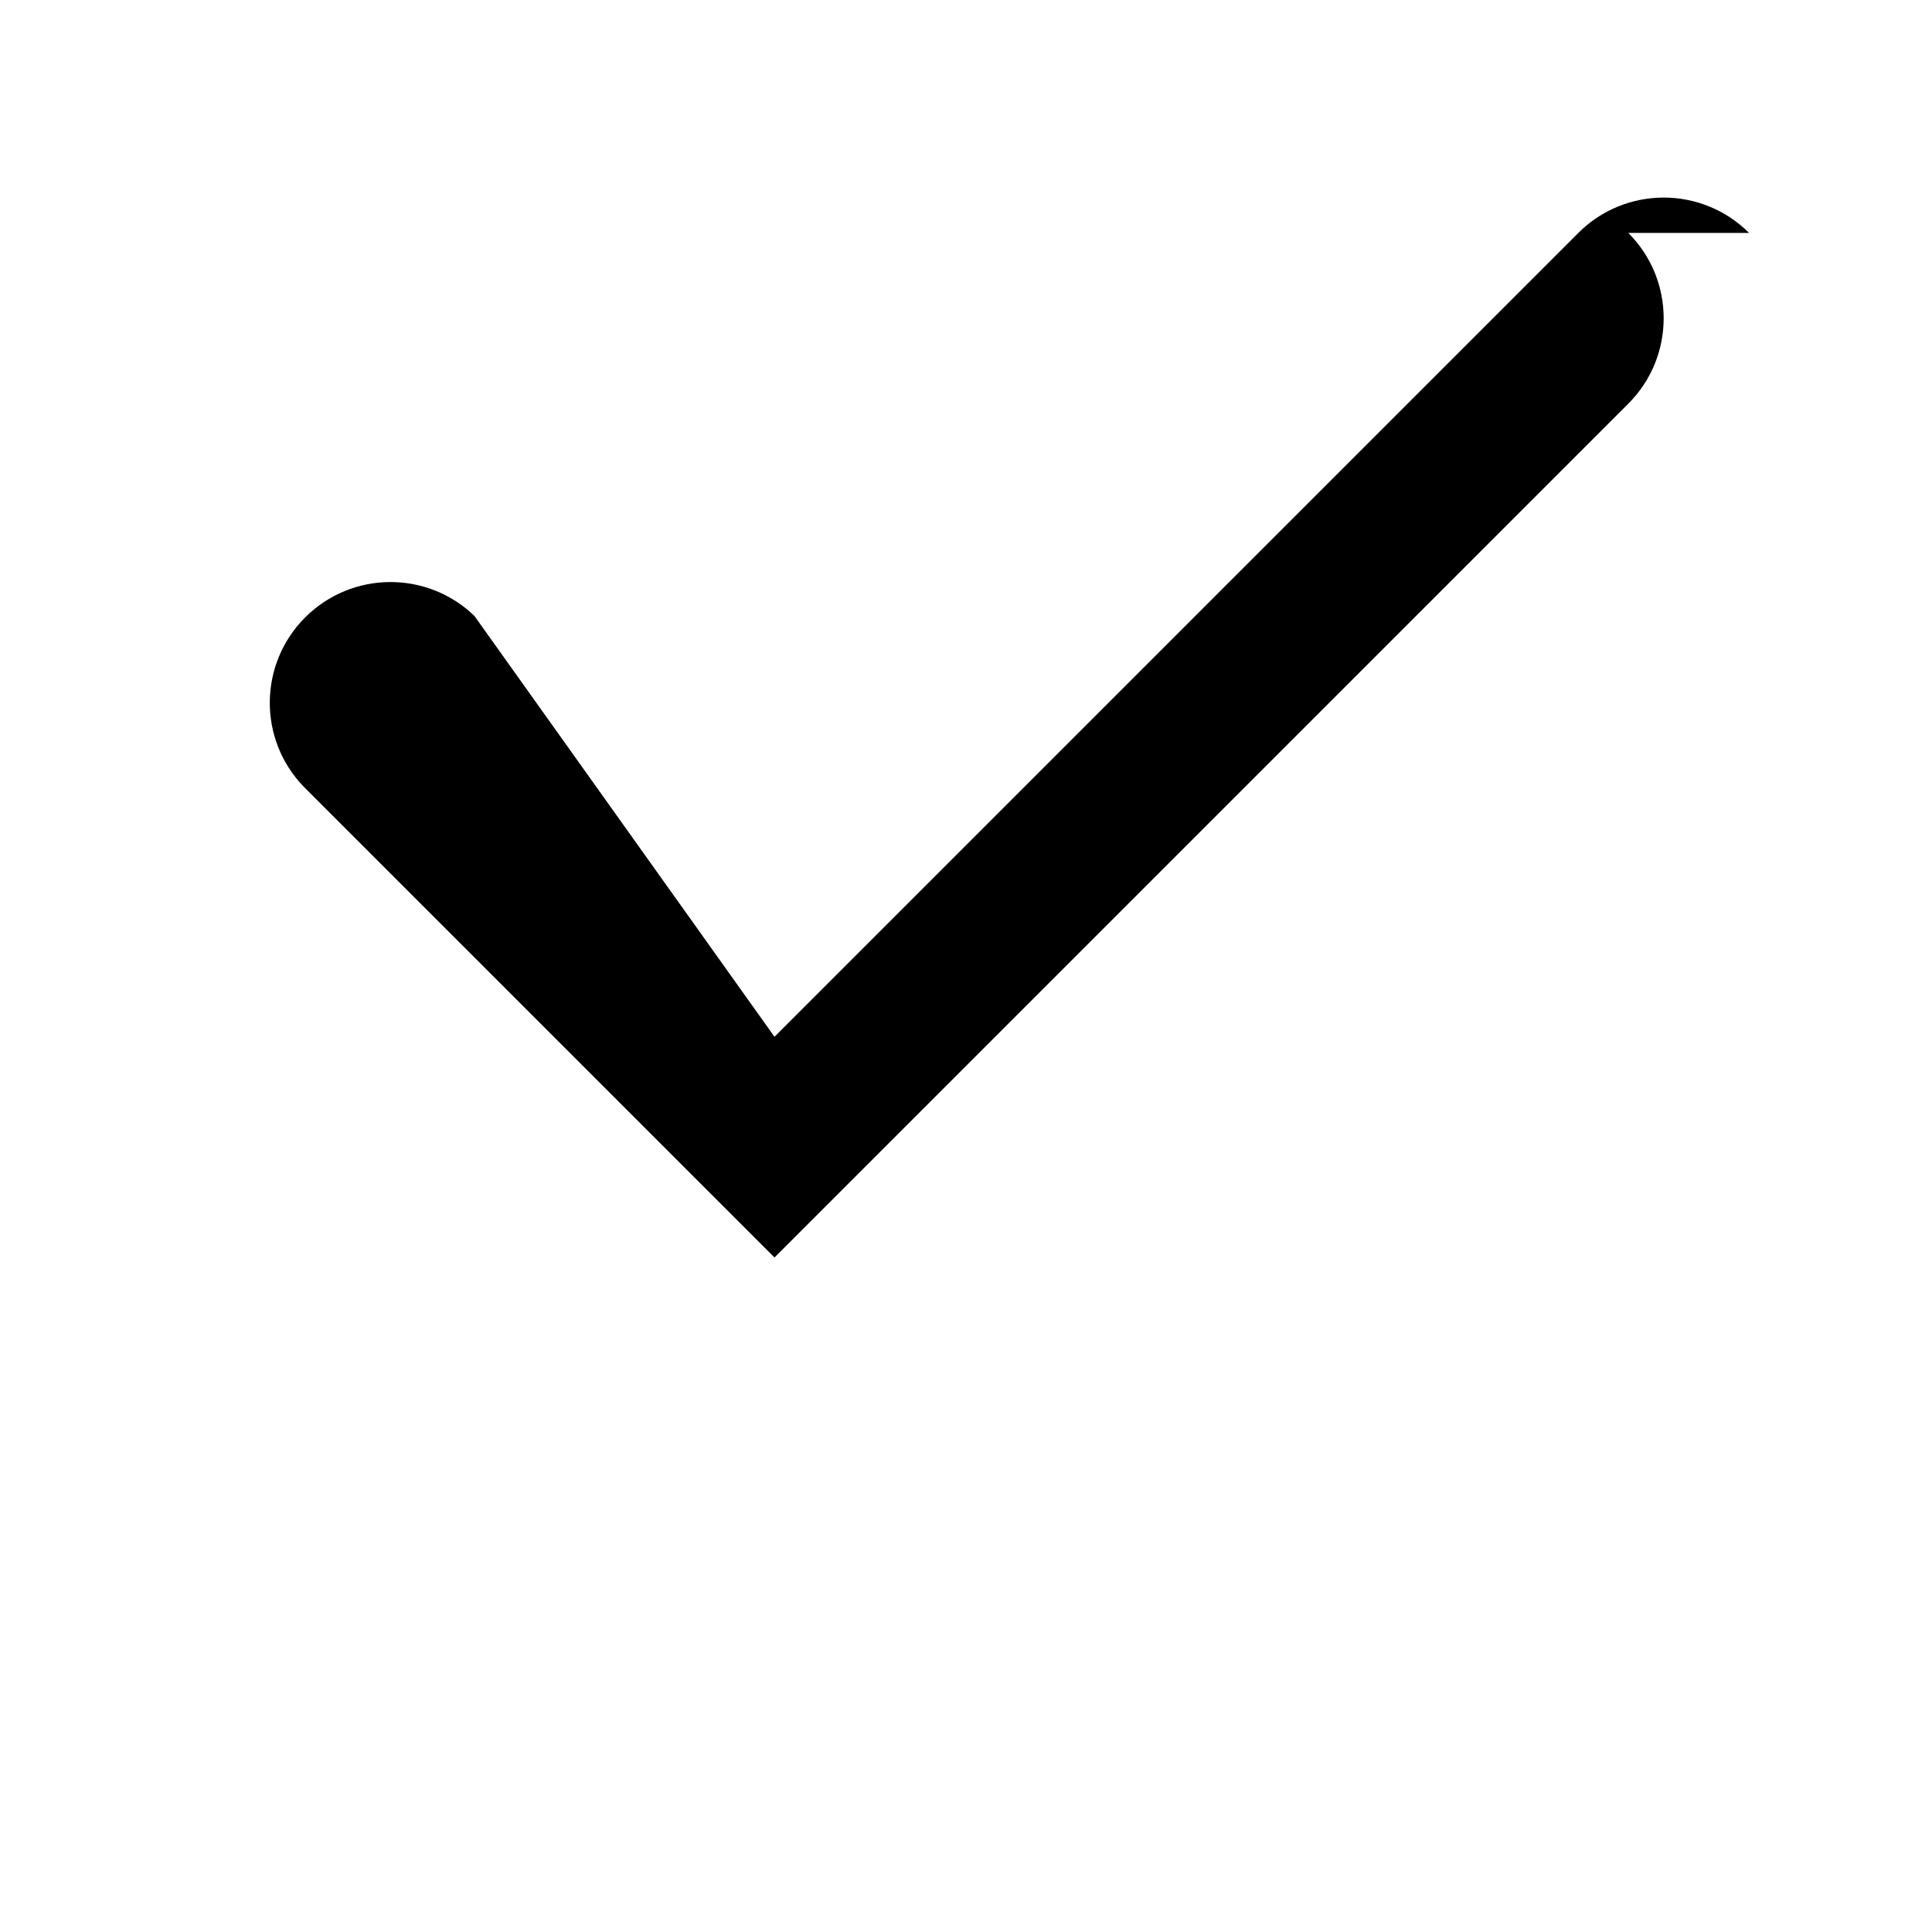
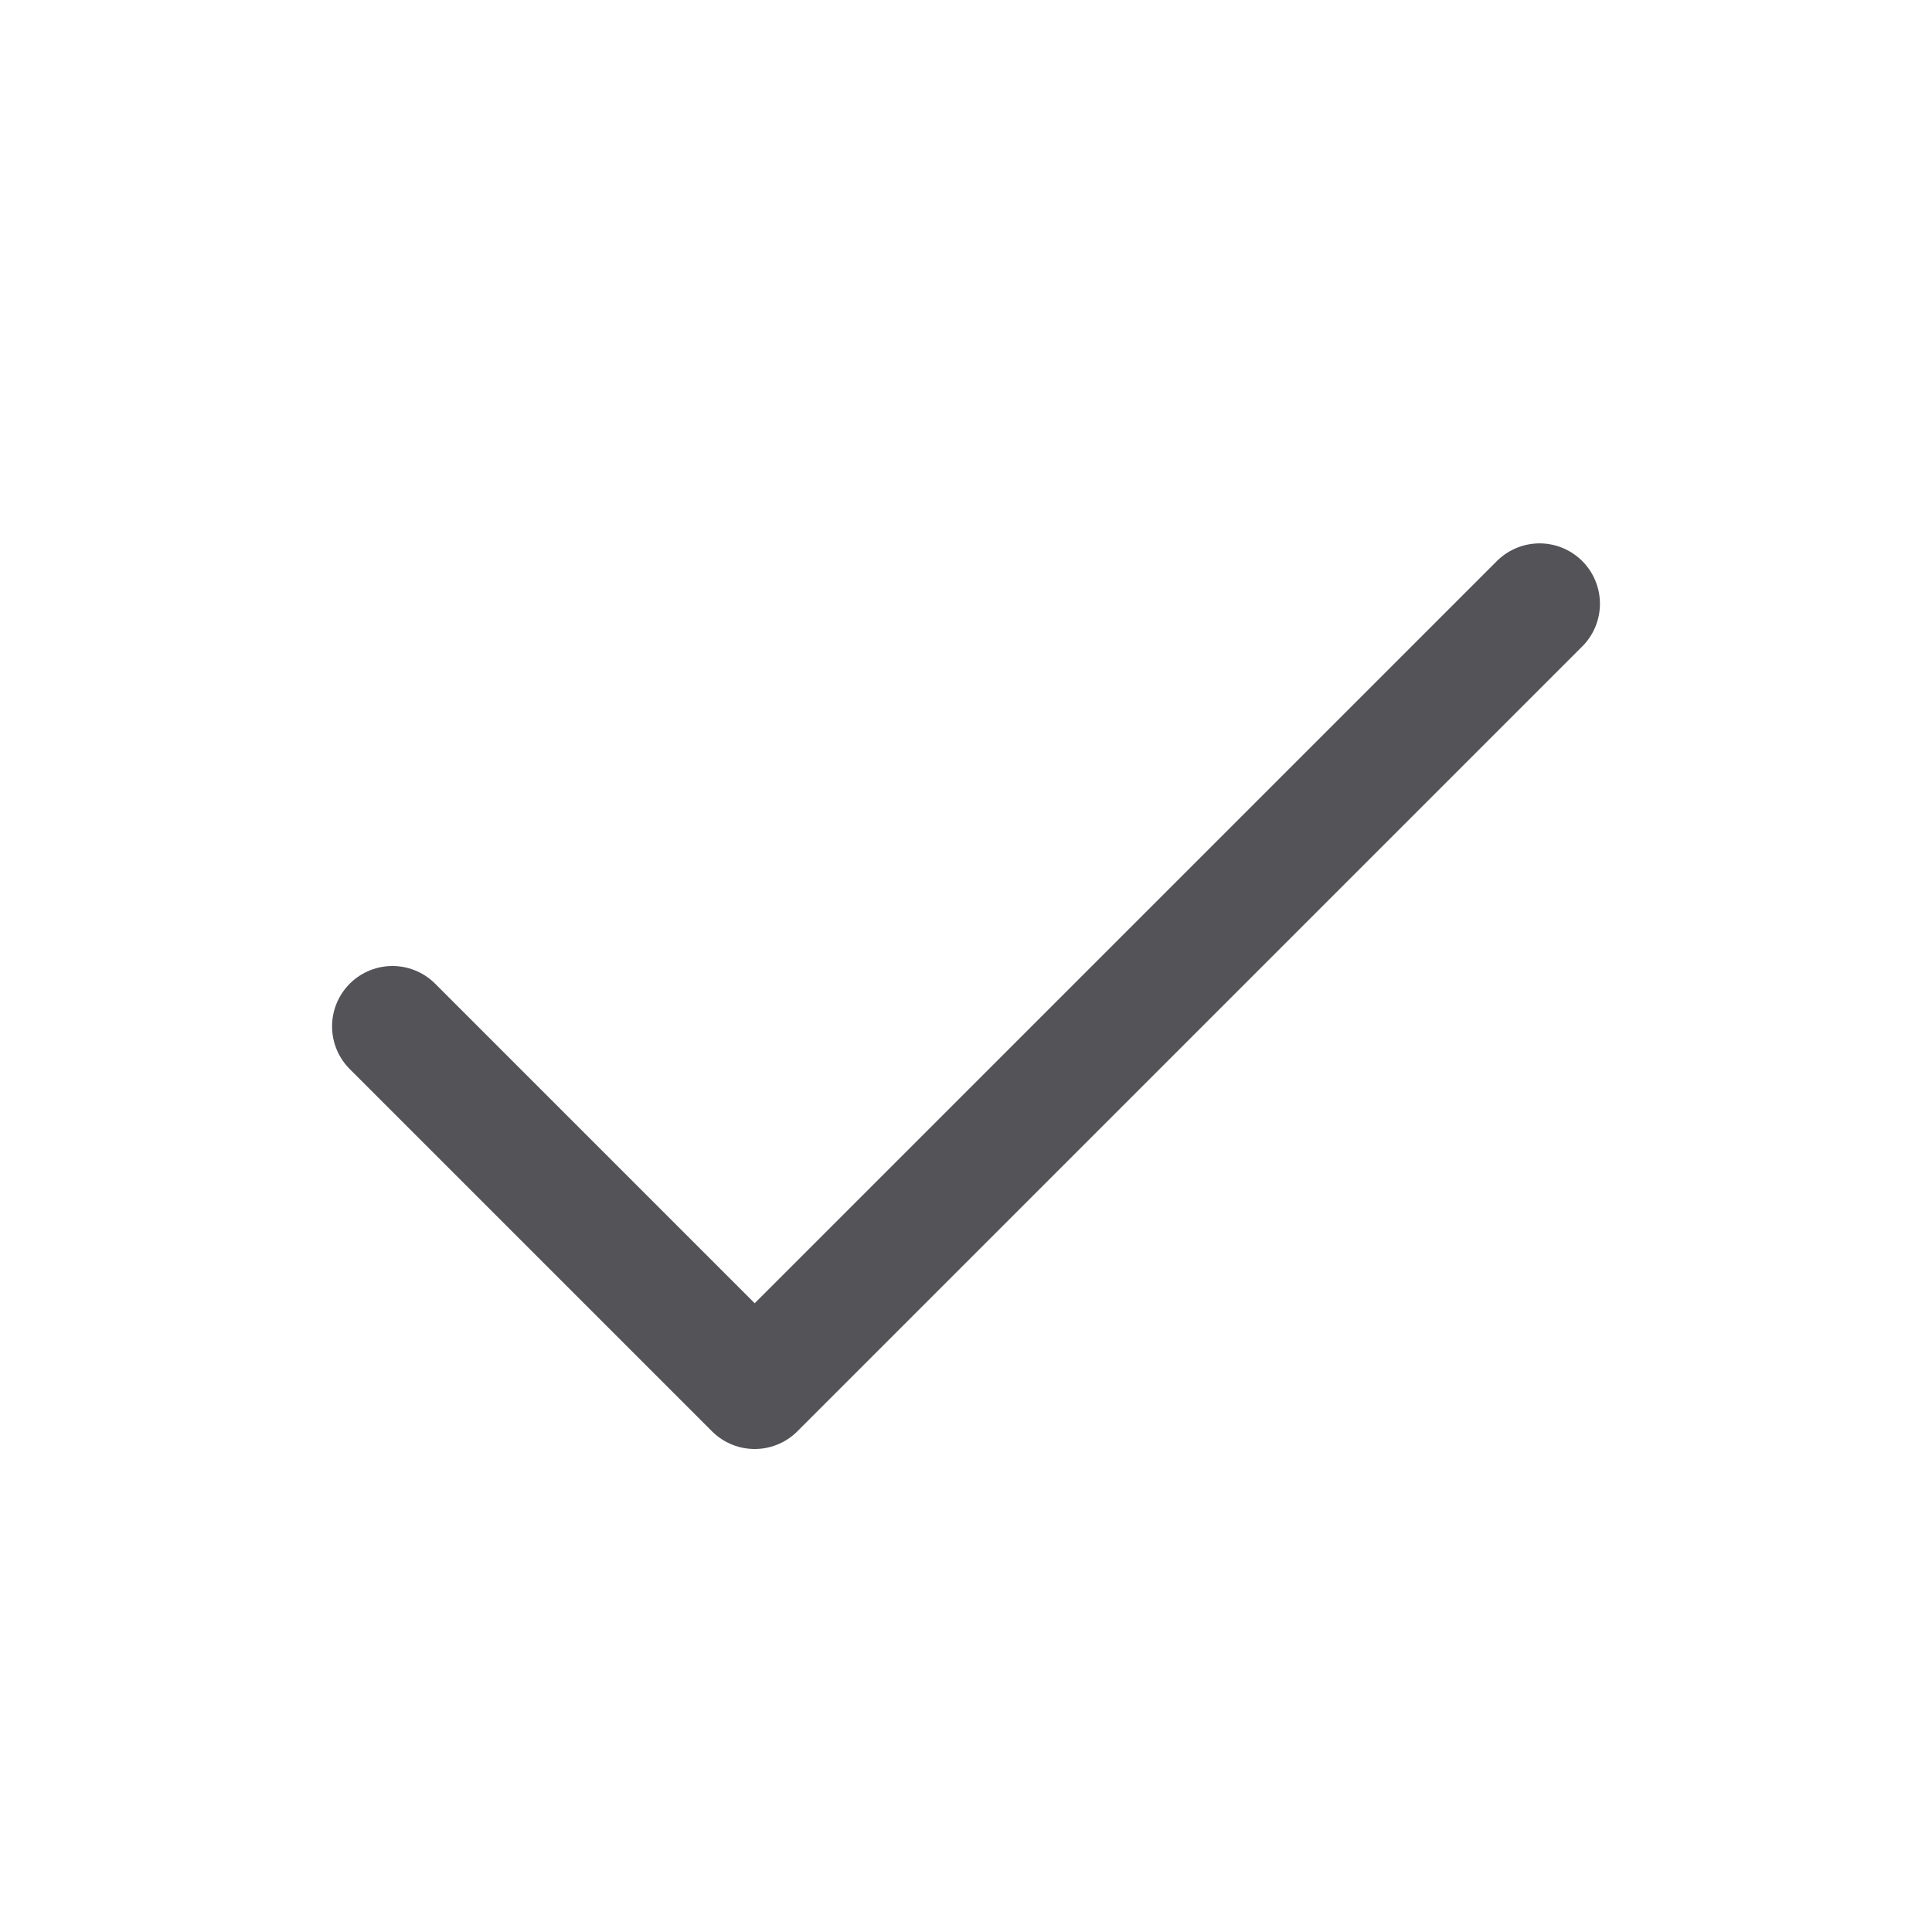
- <svg xmlns="http://www.w3.org/2000/svg" width="16" height="16" fill="currentColor" viewBox="0 0 16 16">
-   <path fill-rule="evenodd" d="M13.485 1.929a1 1 0 0 1 0 1.414L6.414 10.414 2.515 6.515a1 1 0 0 1 1.414-1.414L6.414 8.586l6.657-6.657a1 1 0 0 1 1.414 0z" />
+ <svg xmlns="http://www.w3.org/2000/svg" width="32" height="32" viewBox="0 0 32 32" fill="none">
+   <path stroke="#535358" stroke-linecap="round" stroke-linejoin="round" stroke-width="2" d="M6.5 17l6 6 13-13" />
</svg>
